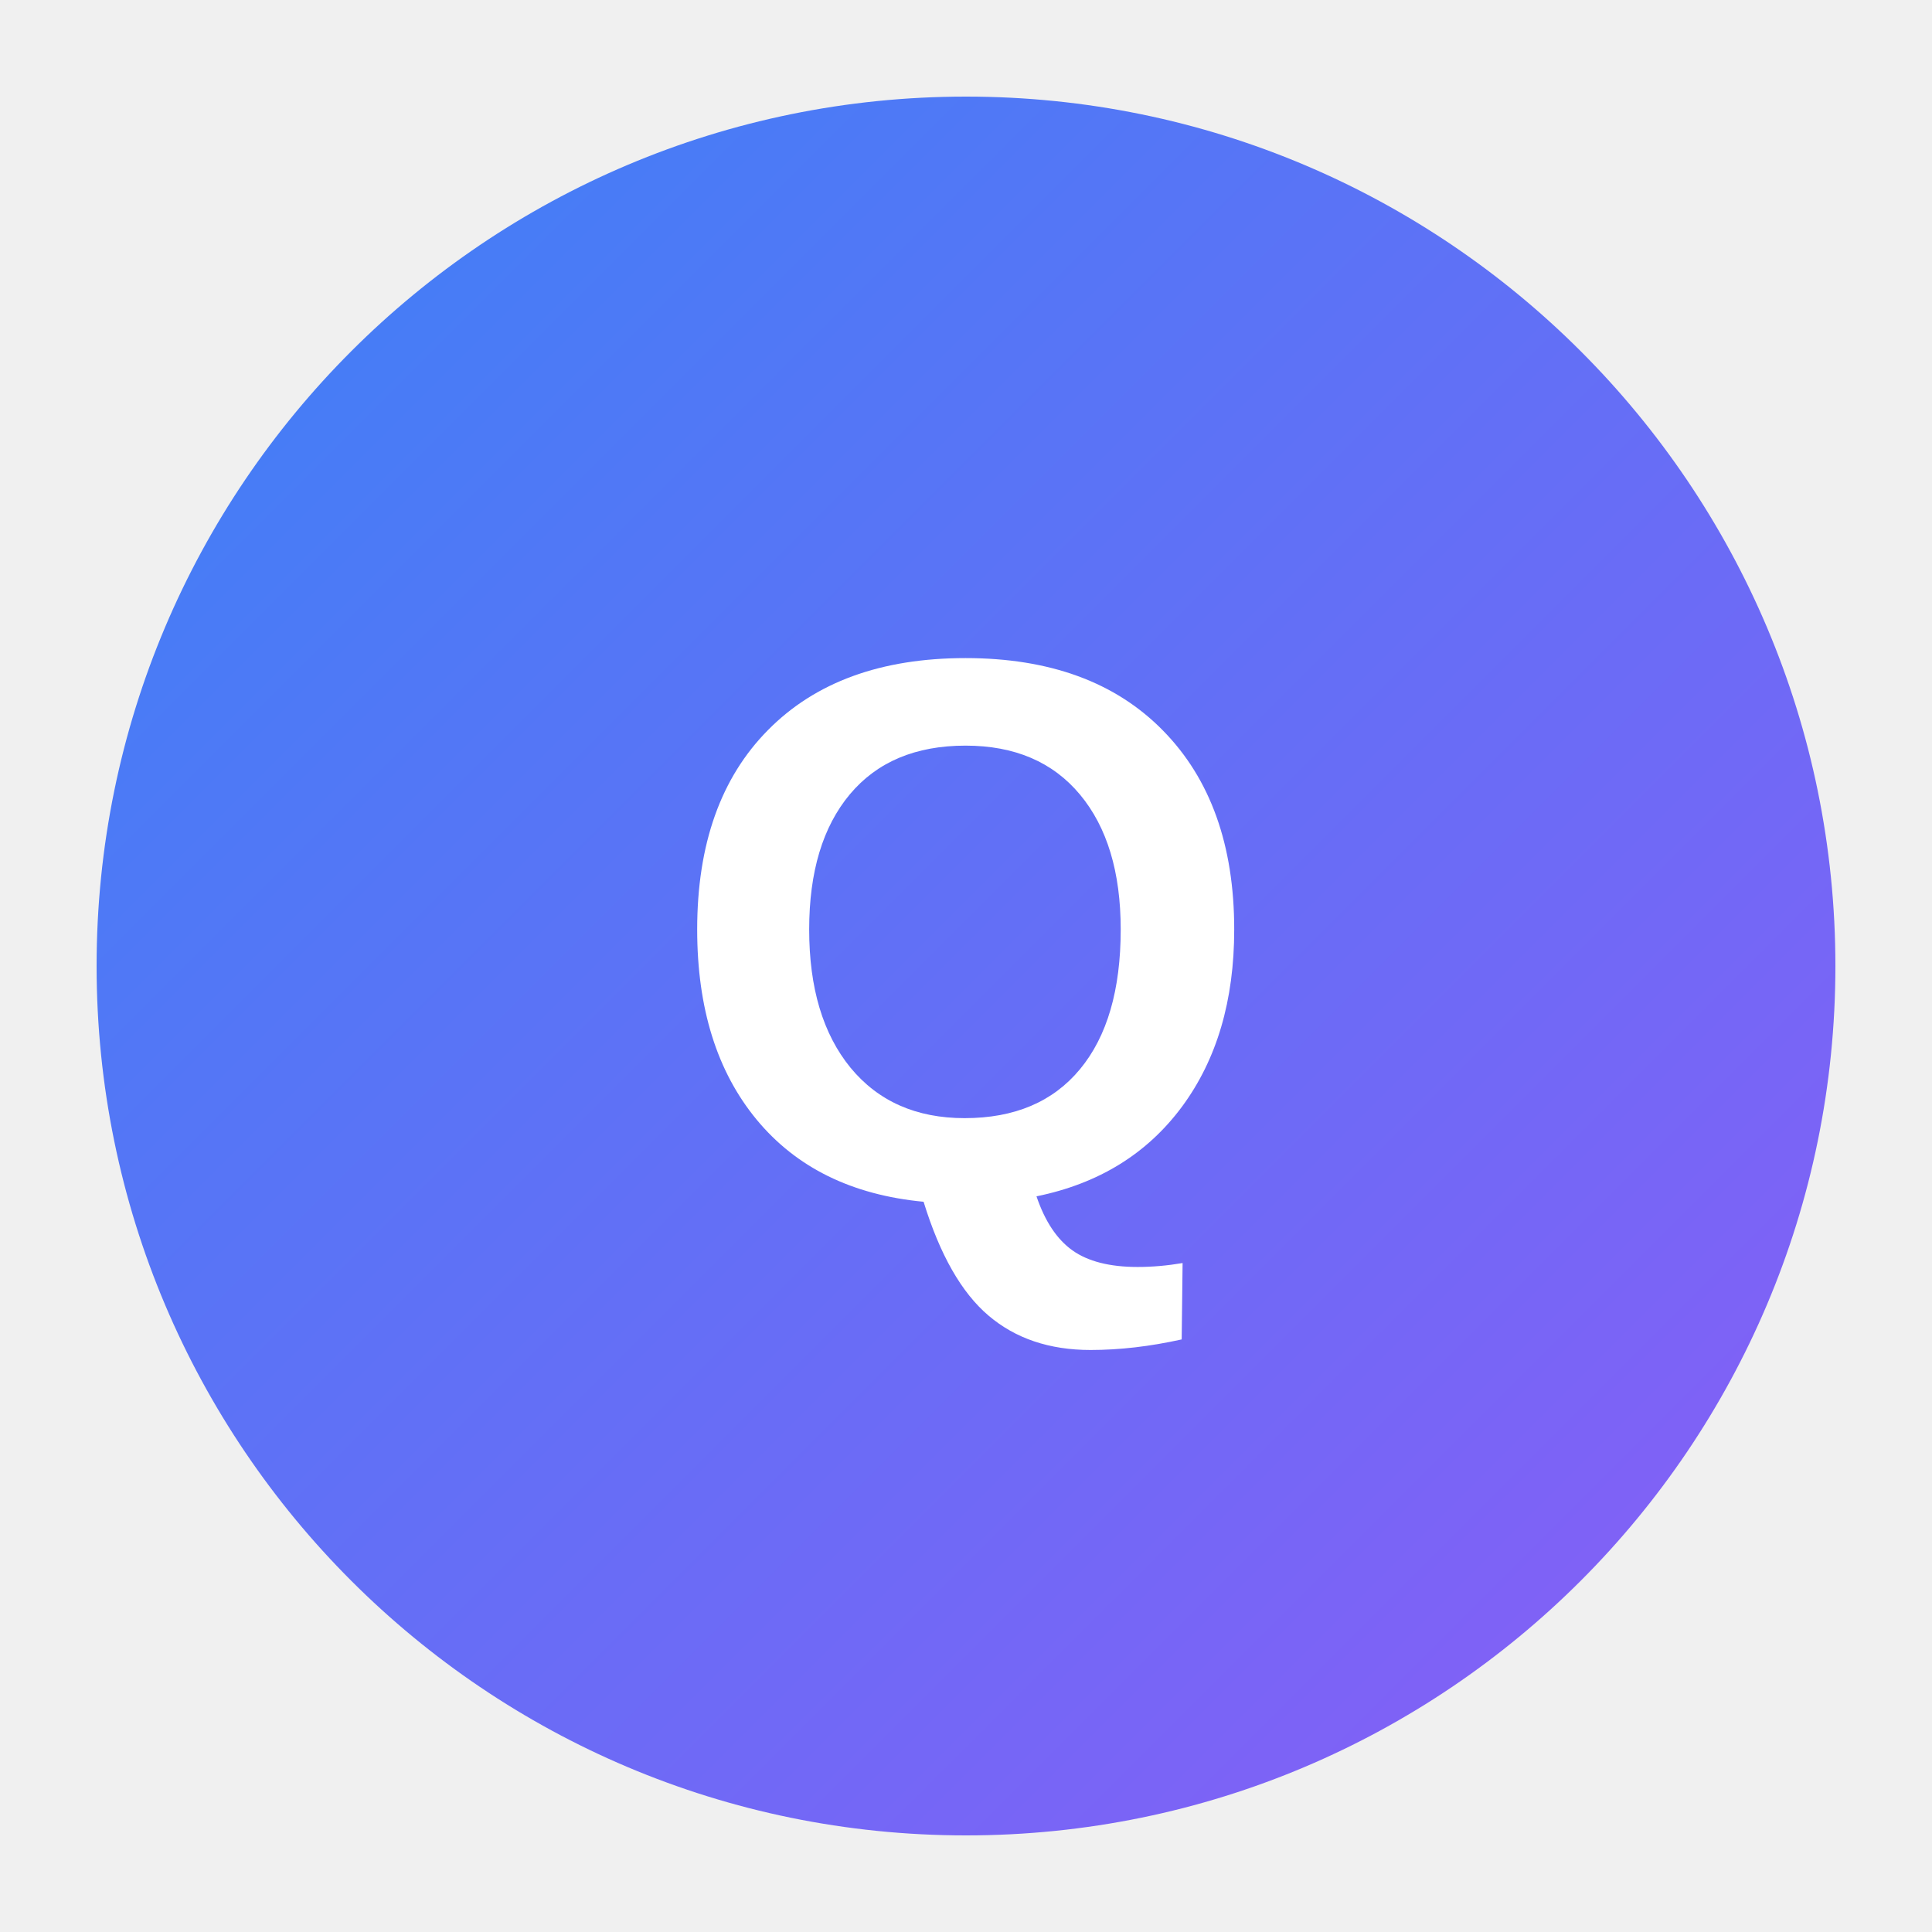
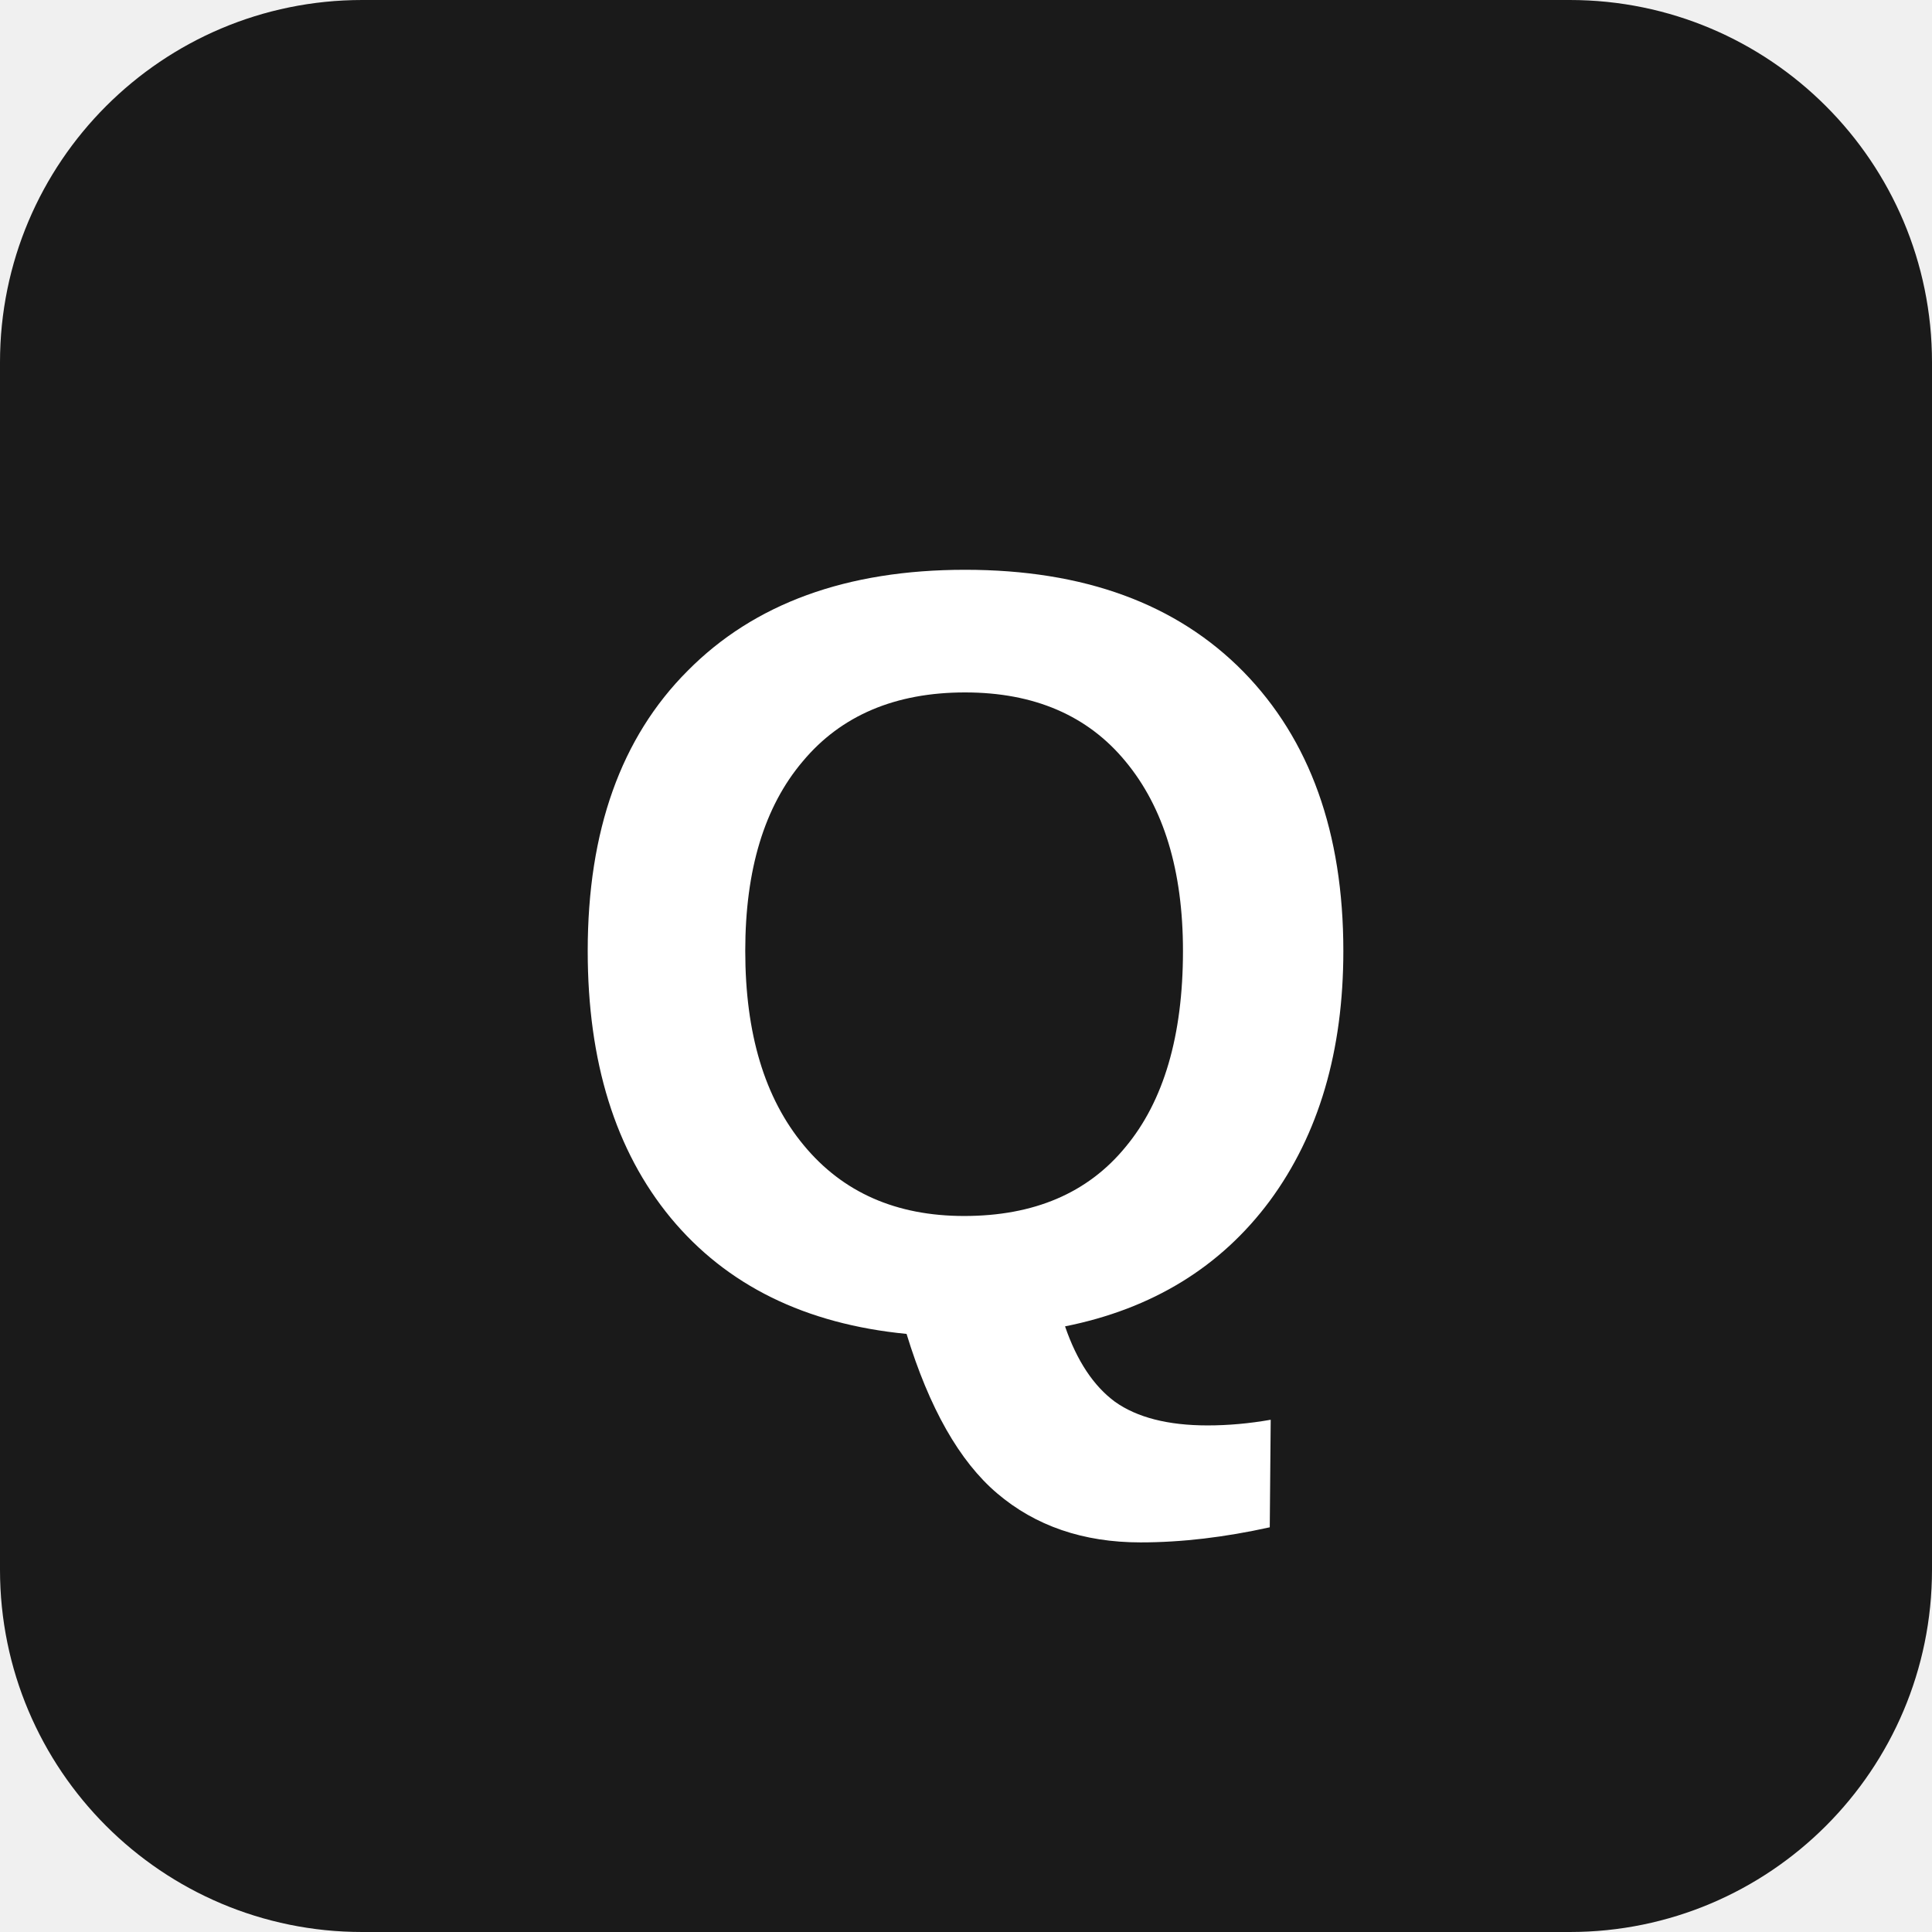
- <svg xmlns="http://www.w3.org/2000/svg" viewBox="0 0 100 100">
-   <defs>
-     <linearGradient id="grad" x1="0%" y1="0%" x2="100%" y2="100%">
-       <stop offset="0%" style="stop-color:#3b82f6;stop-opacity:1" />
-       <stop offset="100%" style="stop-color:#8b5cf6;stop-opacity:1" />
-     </linearGradient>
-   </defs>
-   <circle cx="50" cy="50" r="45" fill="url(#grad)" />
-   <text x="50" y="62" font-family="Arial, sans-serif" font-size="40" font-weight="bold" fill="white" text-anchor="middle">Q</text>
+ <svg xmlns="http://www.w3.org/2000/svg" viewBox="0 0 32 32">
+   <rect width="32" height="32" rx="6" fill="#1a1a1a" />
+   <text x="16" y="22" font-family="Arial, sans-serif" font-size="18" font-weight="bold" fill="white" text-anchor="middle">Q</text>
</svg>
